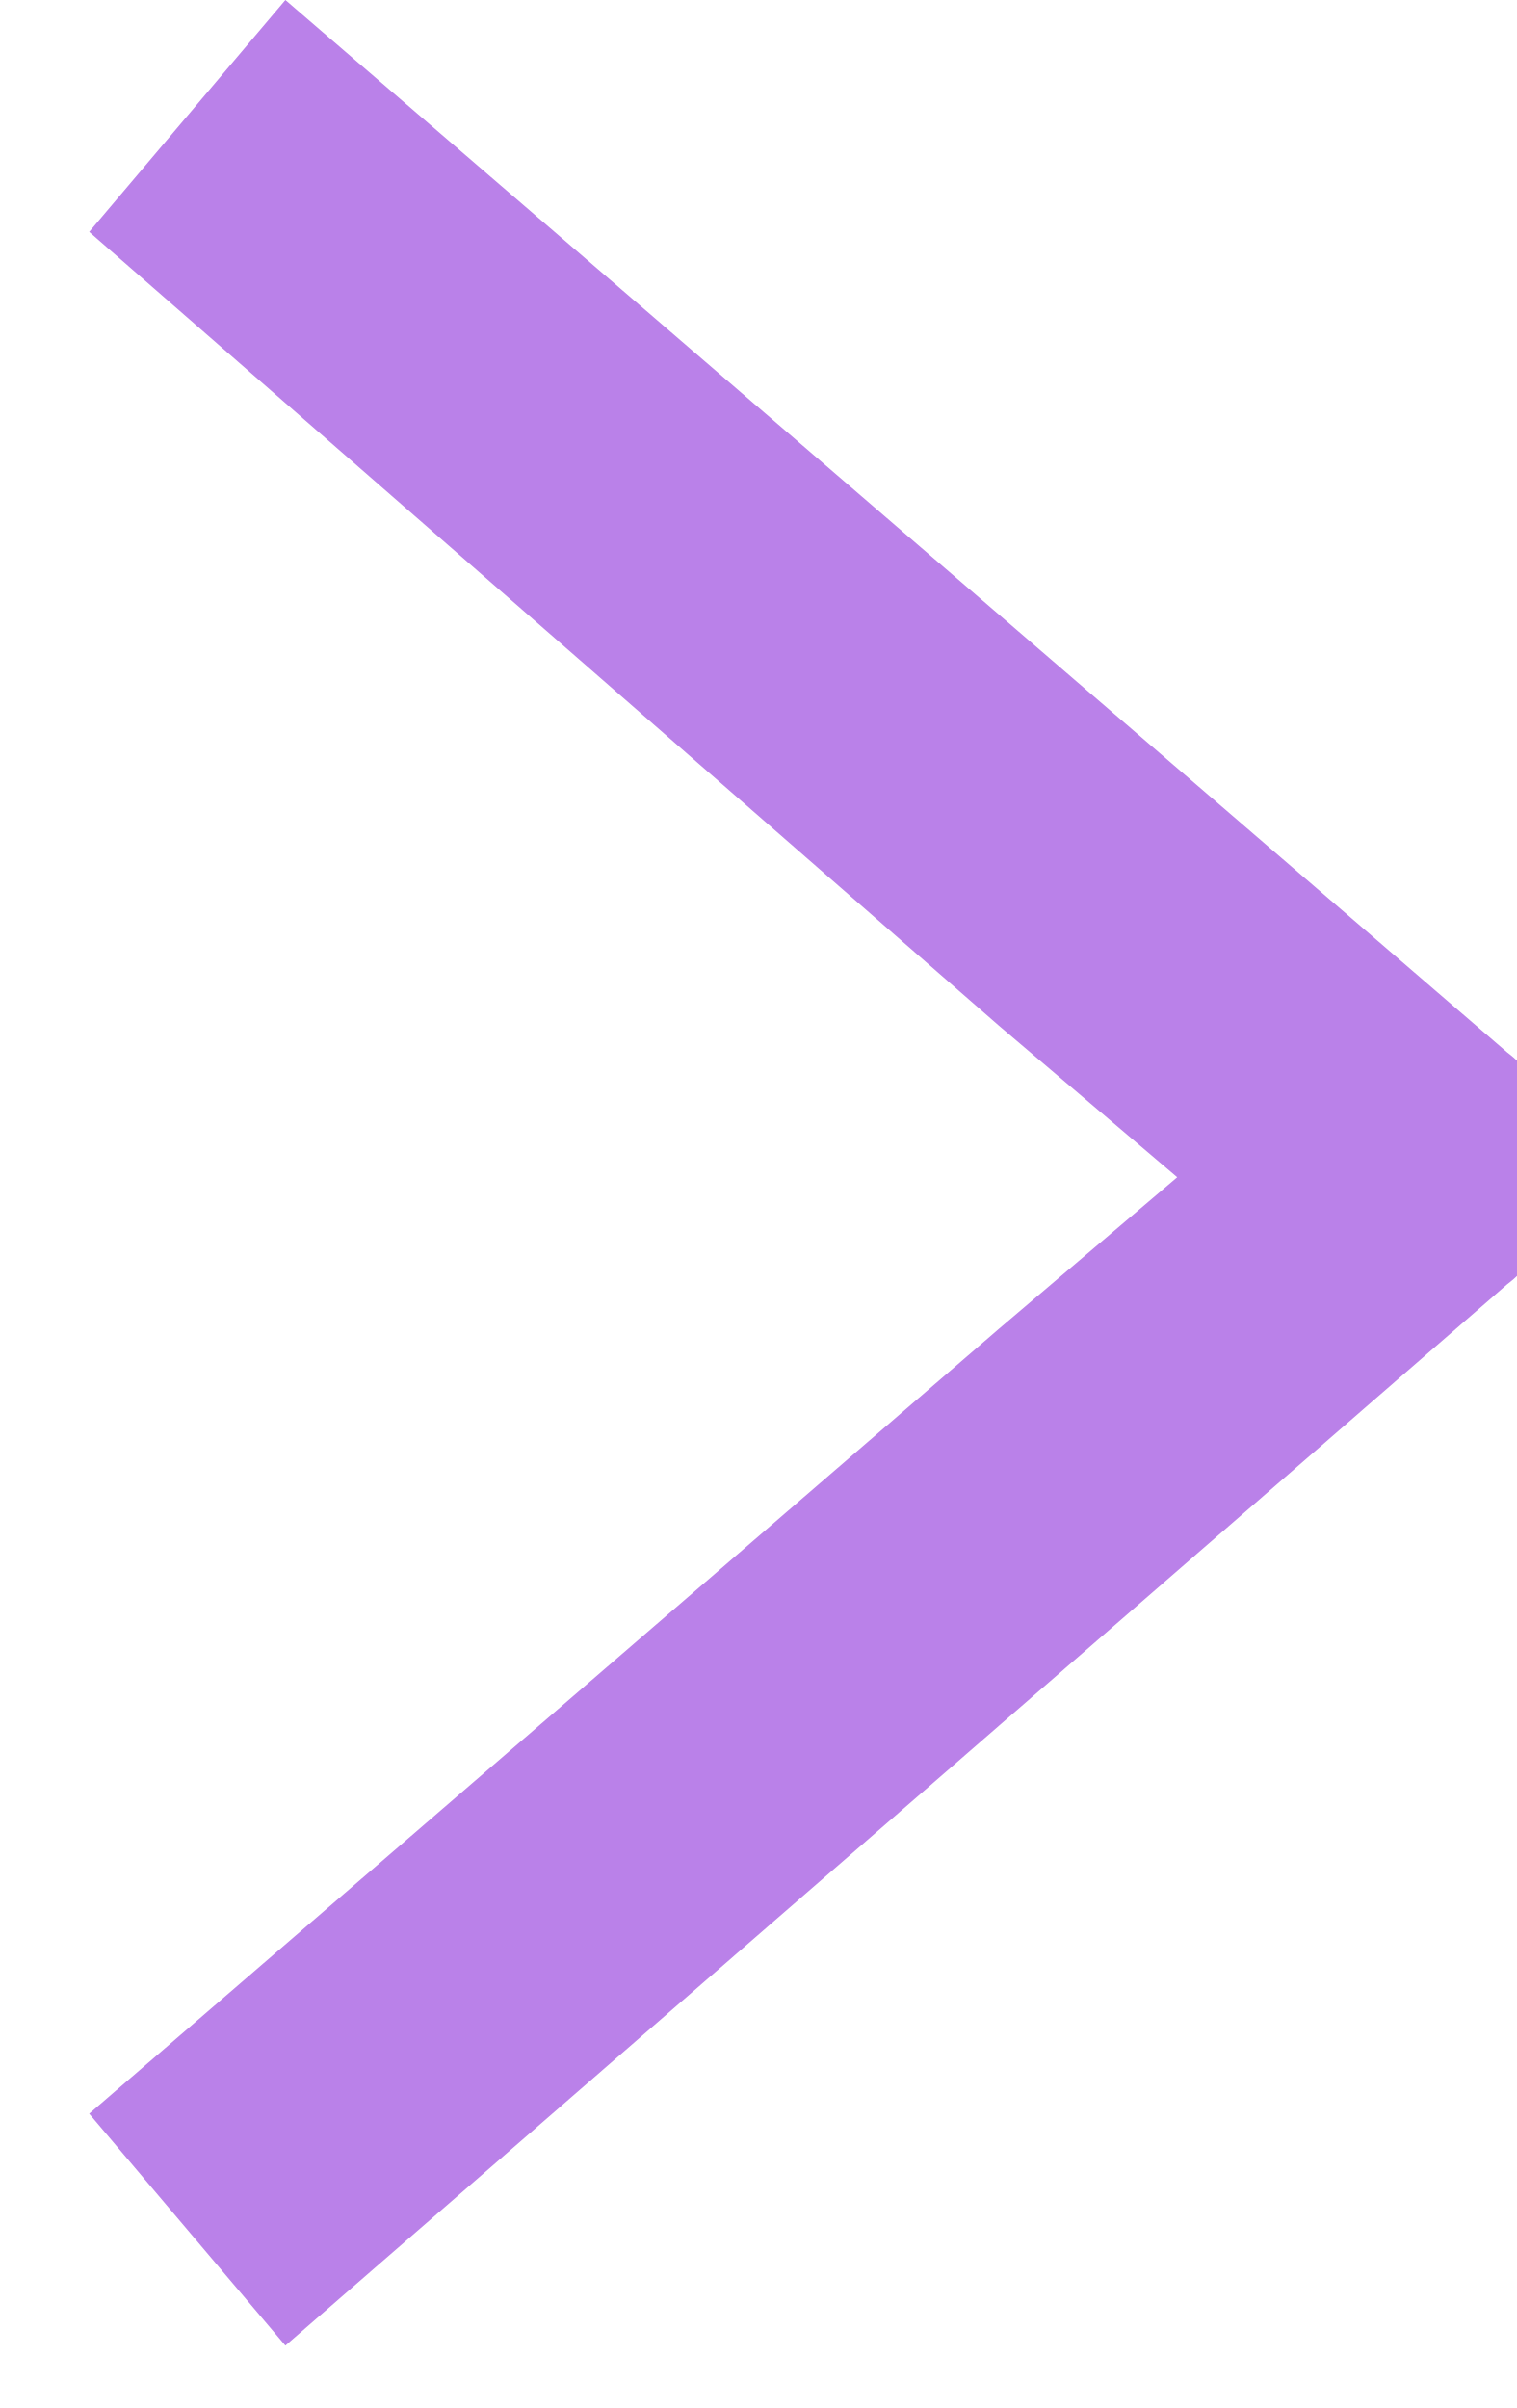
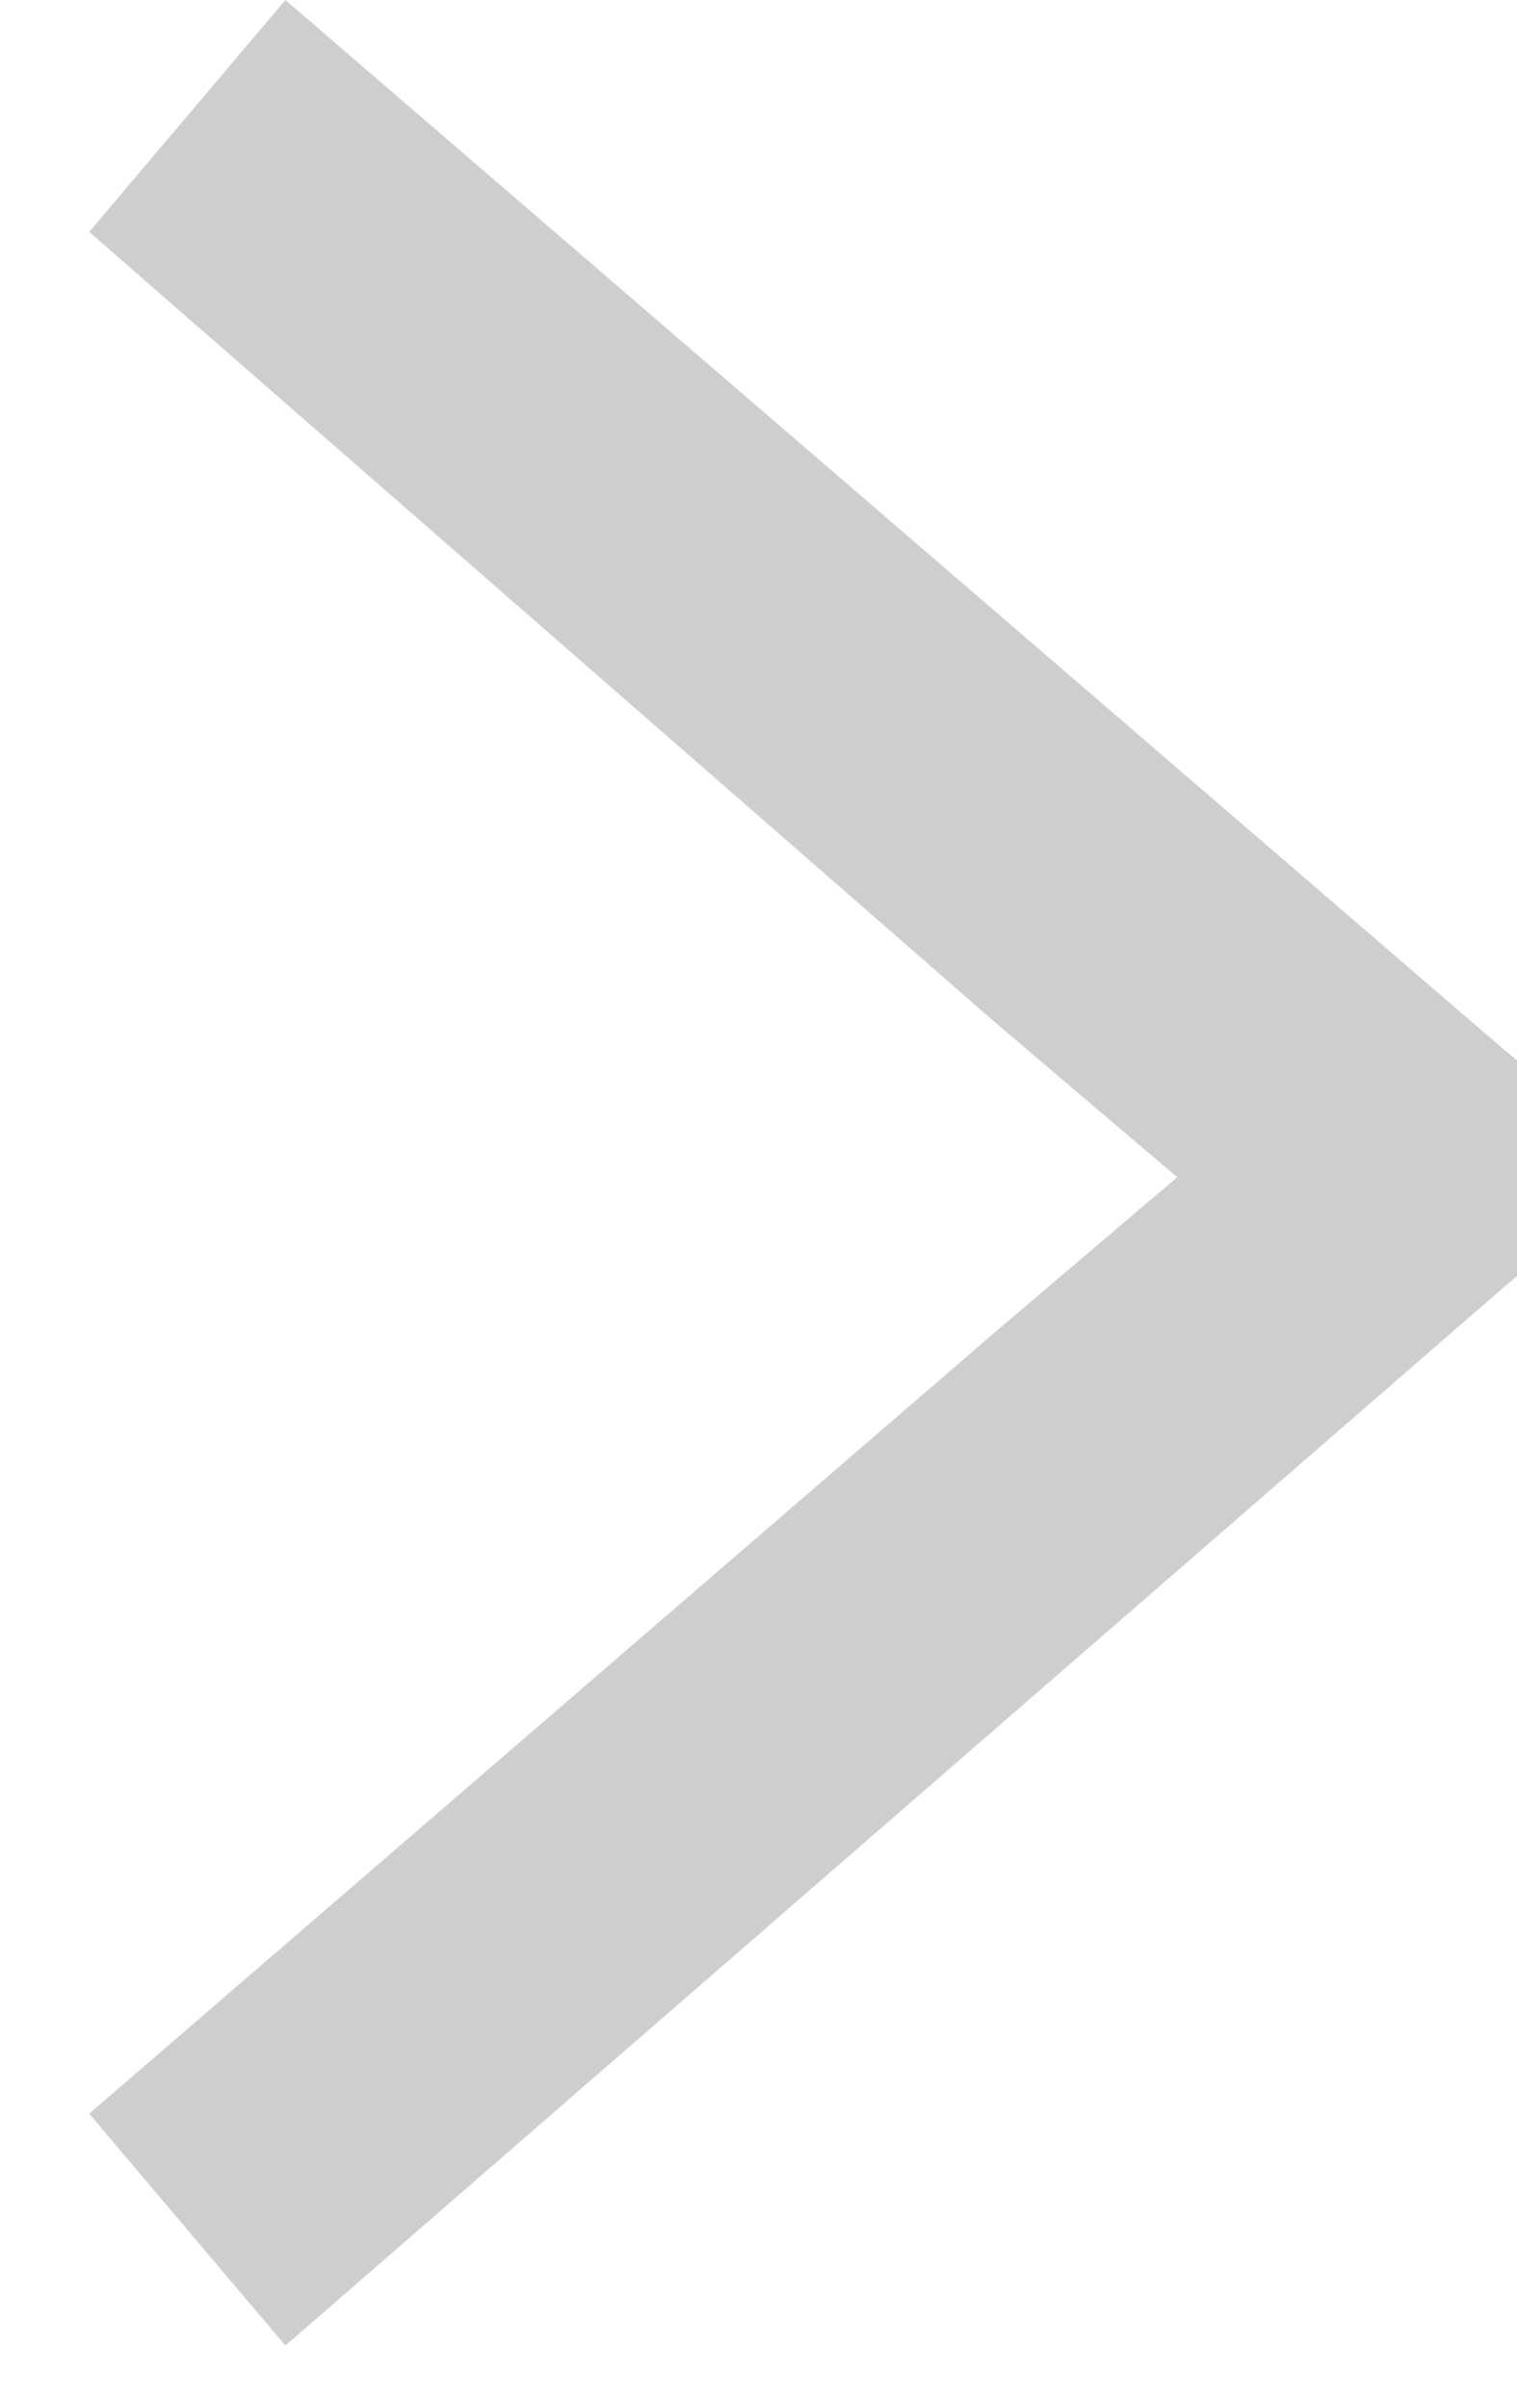
<svg xmlns="http://www.w3.org/2000/svg" xmlns:xlink="http://www.w3.org/1999/xlink" version="1.1" id="Layer_1" x="0px" y="0px" viewBox="0 0 17 27" style="enable-background:new 0 0 17 27;" xml:space="preserve">
  <style type="text/css">
	.st0{clip-path:url(#SVGID_2_);}
</style>
  <g>
    <defs>
      <path id="SVGID_1_" d="M1,2.6L3.2,0l13.7,11.8c0.4,0.3,0.6,0.8,0.6,1.3s-0.2,1-0.6,1.3L3.2,26.3L1,23.7l10.2-8.8l2-1.7l-2-1.7    L1,2.6z" />
    </defs>
    <clipPath id="SVGID_2_">
      <use xlink:href="#SVGID_1_" style="overflow:visible;" />
    </clipPath>
-     <rect fill="#ba81e9" x="-4" y="-5" class="st0" width="26.5" height="36.2" />
+     <rect fill="#cecece" x="-4" y="-5" class="st0" width="26.5" height="36.2" />
  </g>
</svg>
